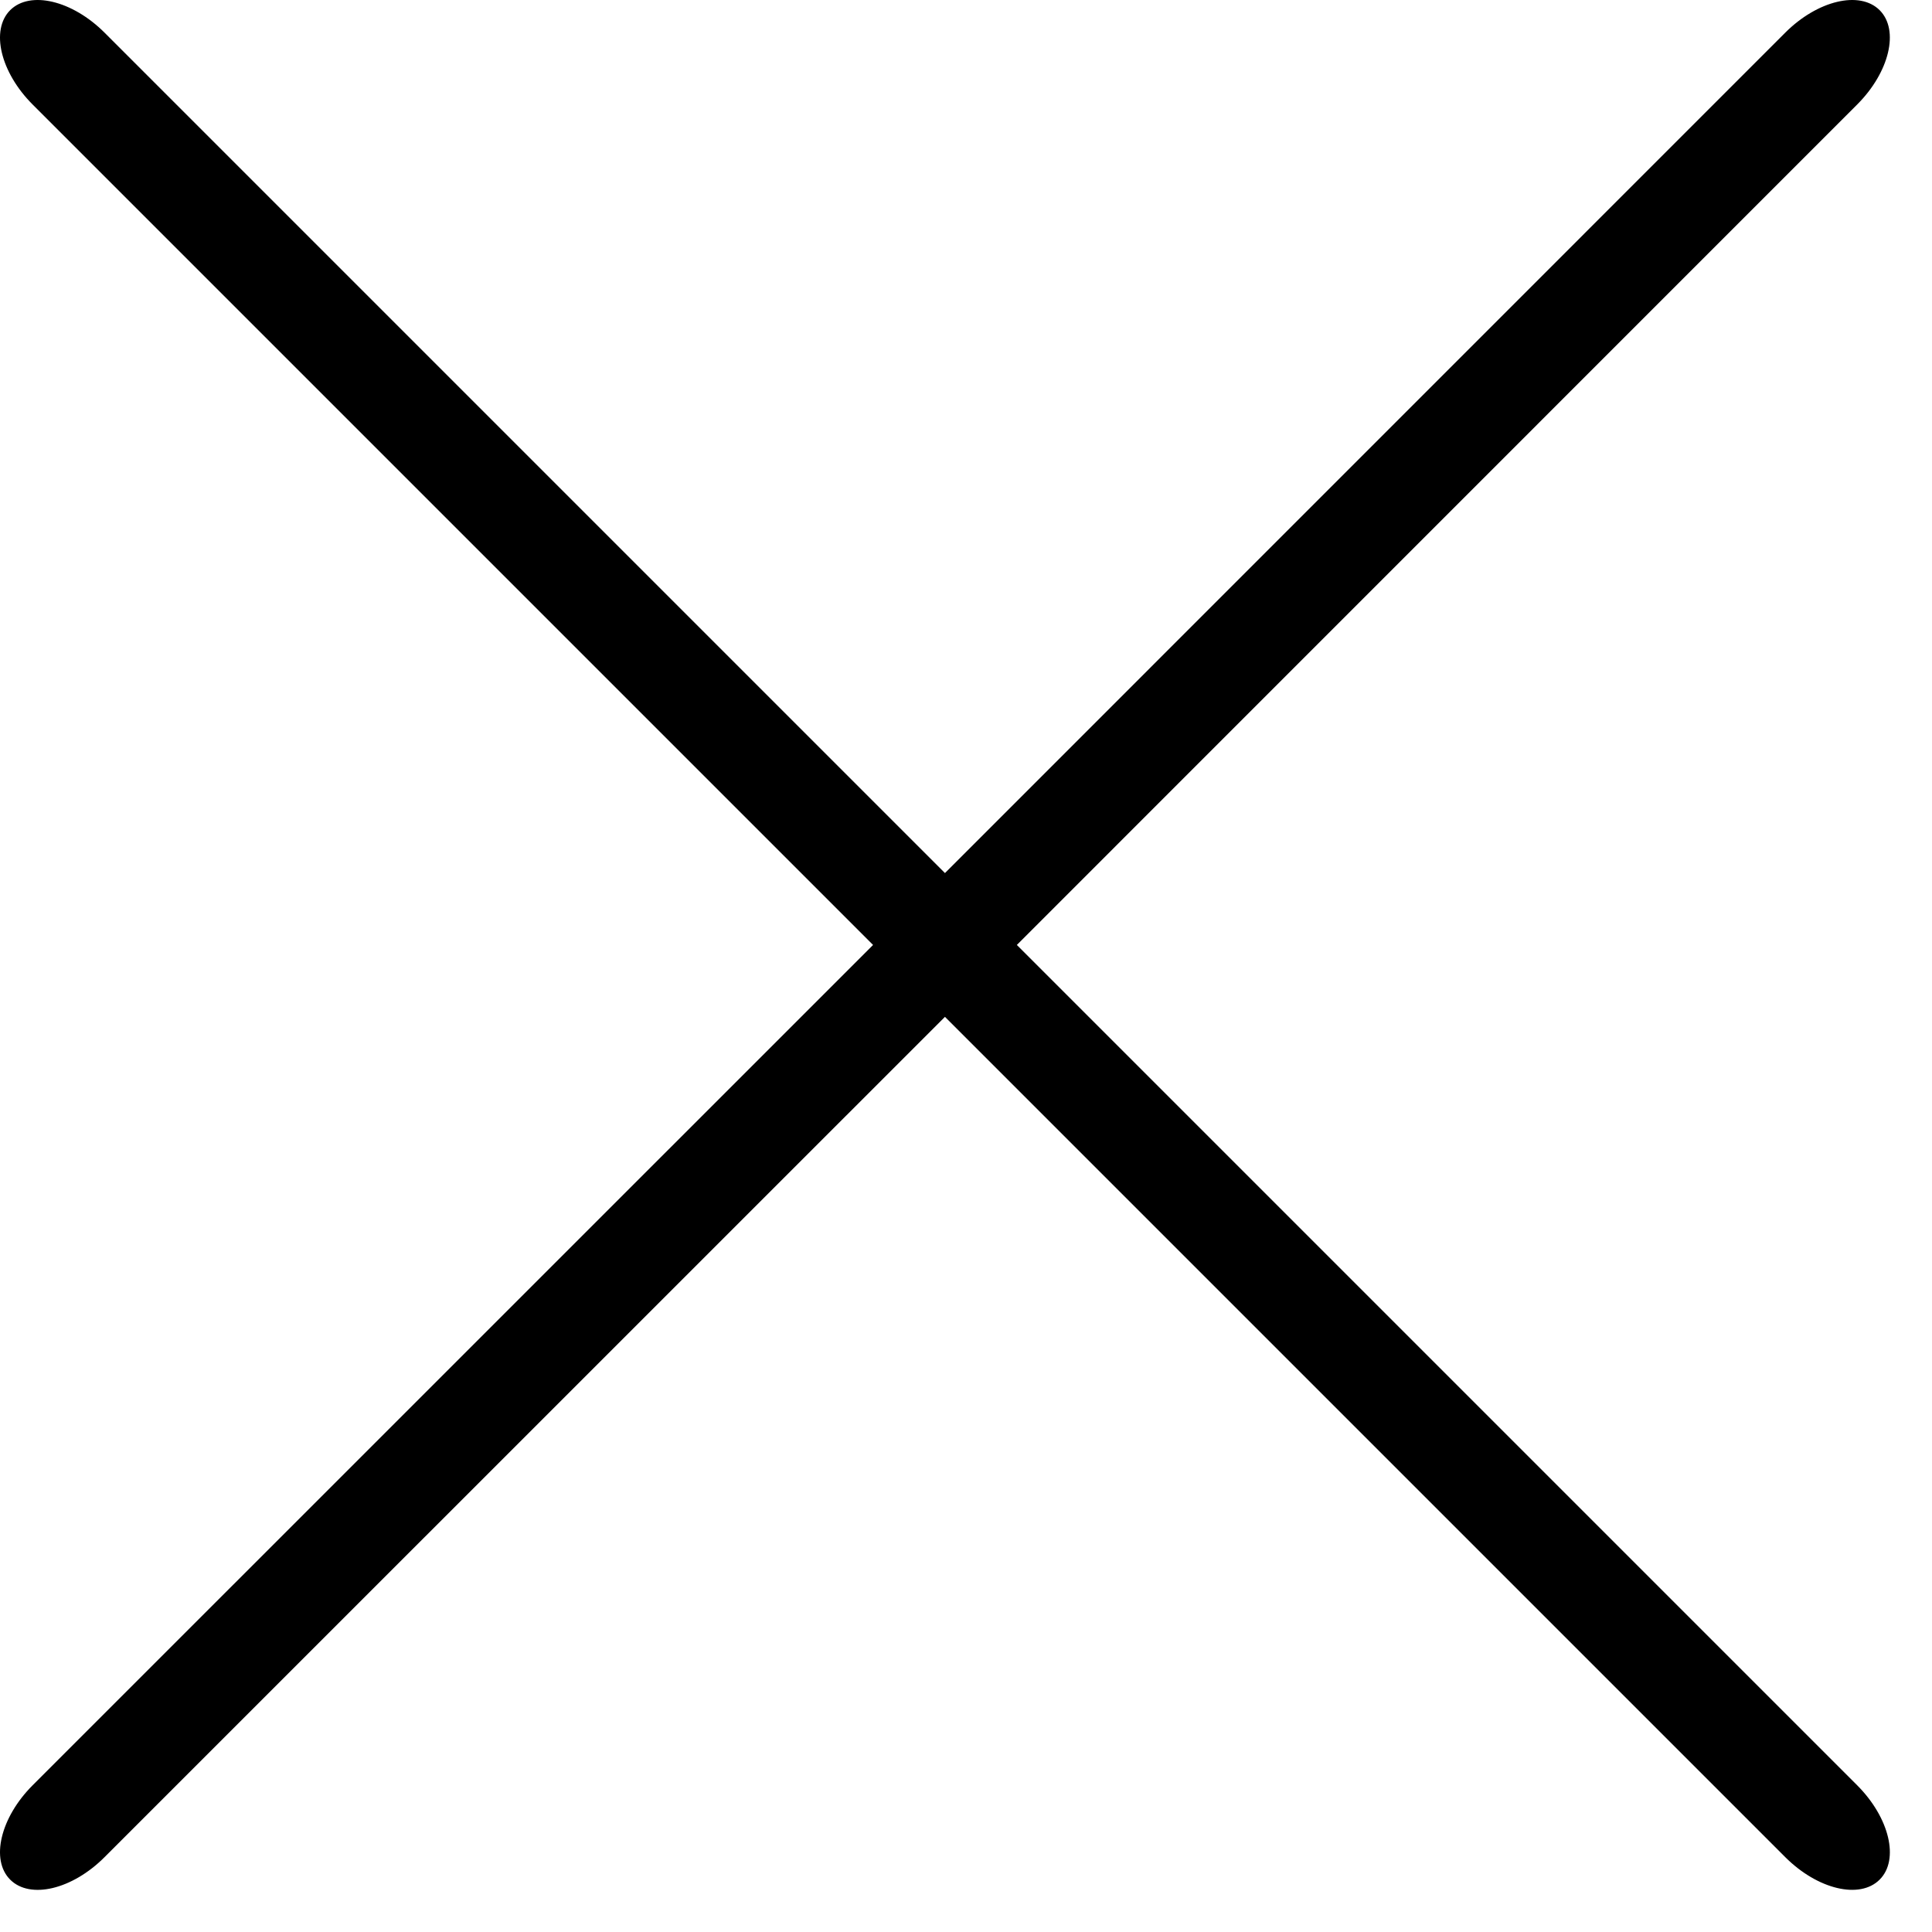
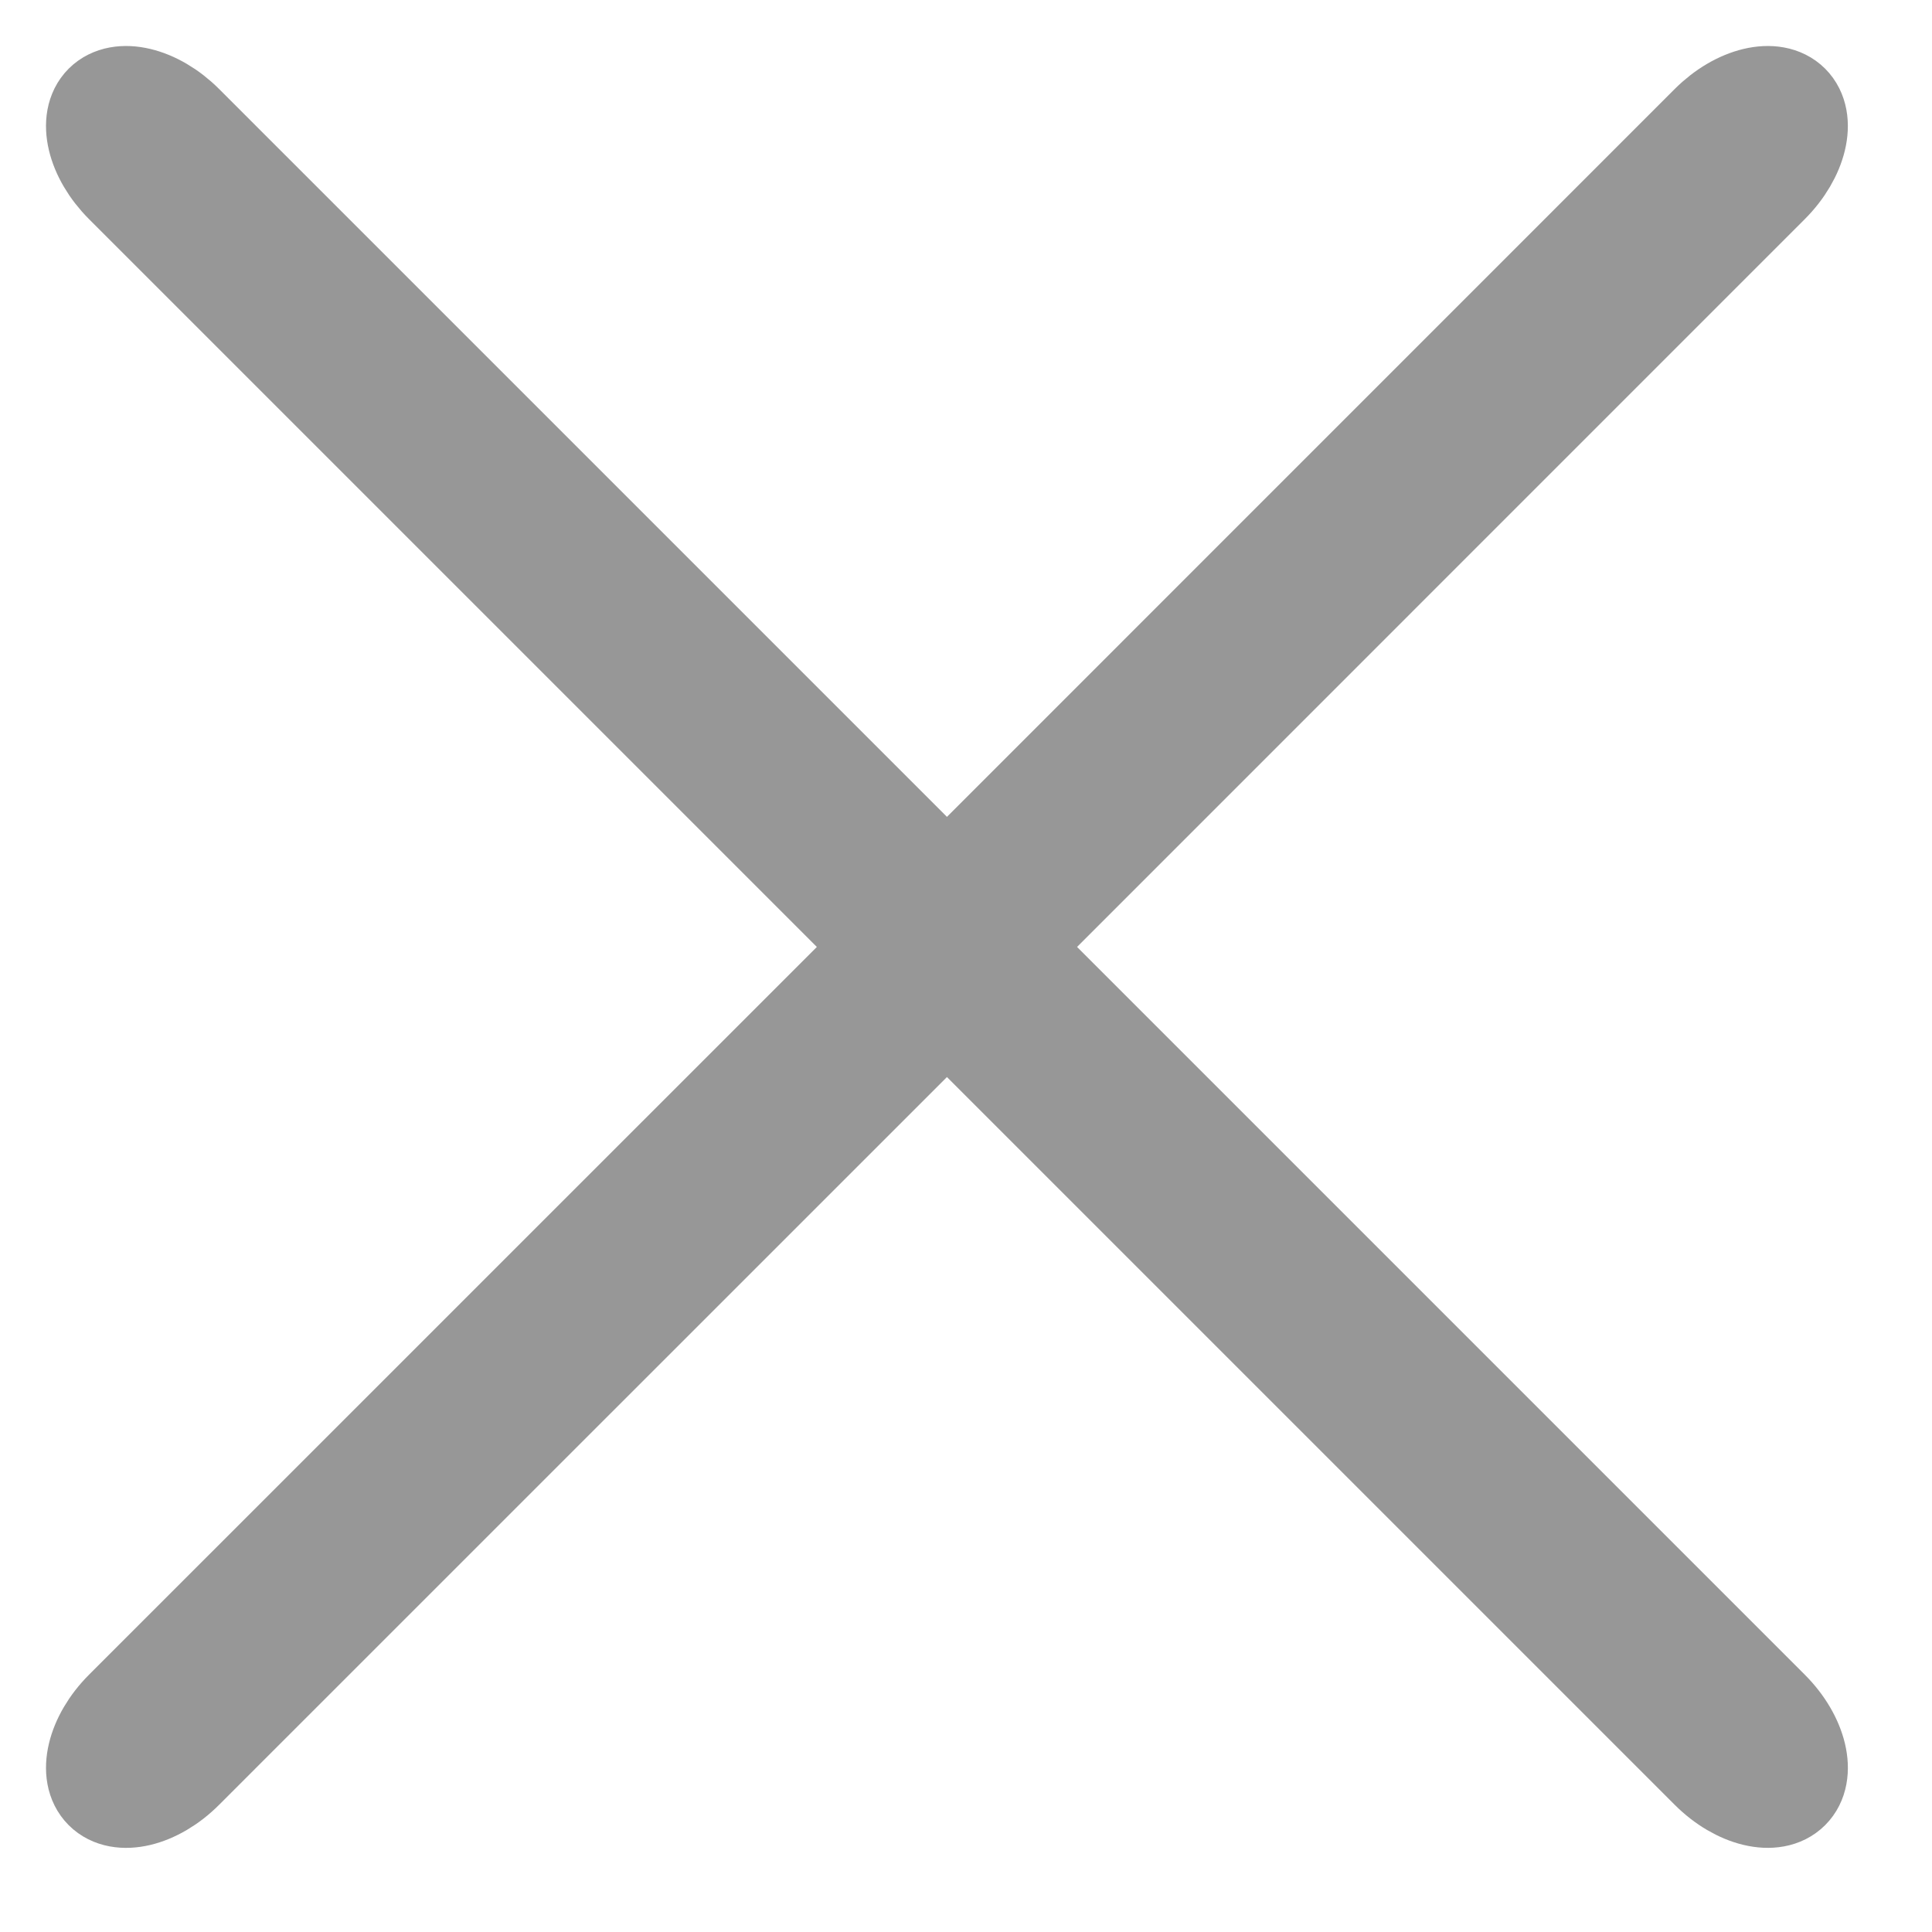
- <svg xmlns="http://www.w3.org/2000/svg" width="19px" height="19px" viewBox="0 0 19 19" version="1.1">
-   <g id="Works" stroke="none" stroke-width="1" fill-rule="evenodd">
-     <g id="Deskstop-&gt;-Menu" transform="translate(-1395, -20)">
+ <svg xmlns="http://www.w3.org/2000/svg" width="21px" height="21px" viewBox="0 0 21 21" version="1.1">
+   <defs />
+   <g id="Works" stroke="none" stroke-width="1" fill="none" fill-rule="evenodd">
+     <g id="Deskstop-&gt;-Menu" transform="translate(-1394, -19)" stroke="#979797" fill="#8E8E93">
      <g id="Works" transform="translate(828, 0)">
        <path d="M576.293,30 L568.028,38.264 C567.711,38.582 567.296,38.681 567.1,38.485 C566.905,38.29 567.004,37.874 567.321,37.557 L575.586,29.293 L567.321,21.028 C567.004,20.711 566.905,20.296 567.1,20.1 C567.296,19.905 567.711,20.004 568.028,20.321 L576.293,28.586 L584.557,20.321 C584.874,20.004 585.289,19.905 585.485,20.1 C585.681,20.296 585.581,20.711 585.264,21.028 L577,29.293 L585.264,37.557 C585.582,37.875 585.681,38.29 585.485,38.485 C585.289,38.681 584.874,38.581 584.557,38.264 L576.293,30 Z" id="Icon" />
      </g>
    </g>
  </g>
</svg>
